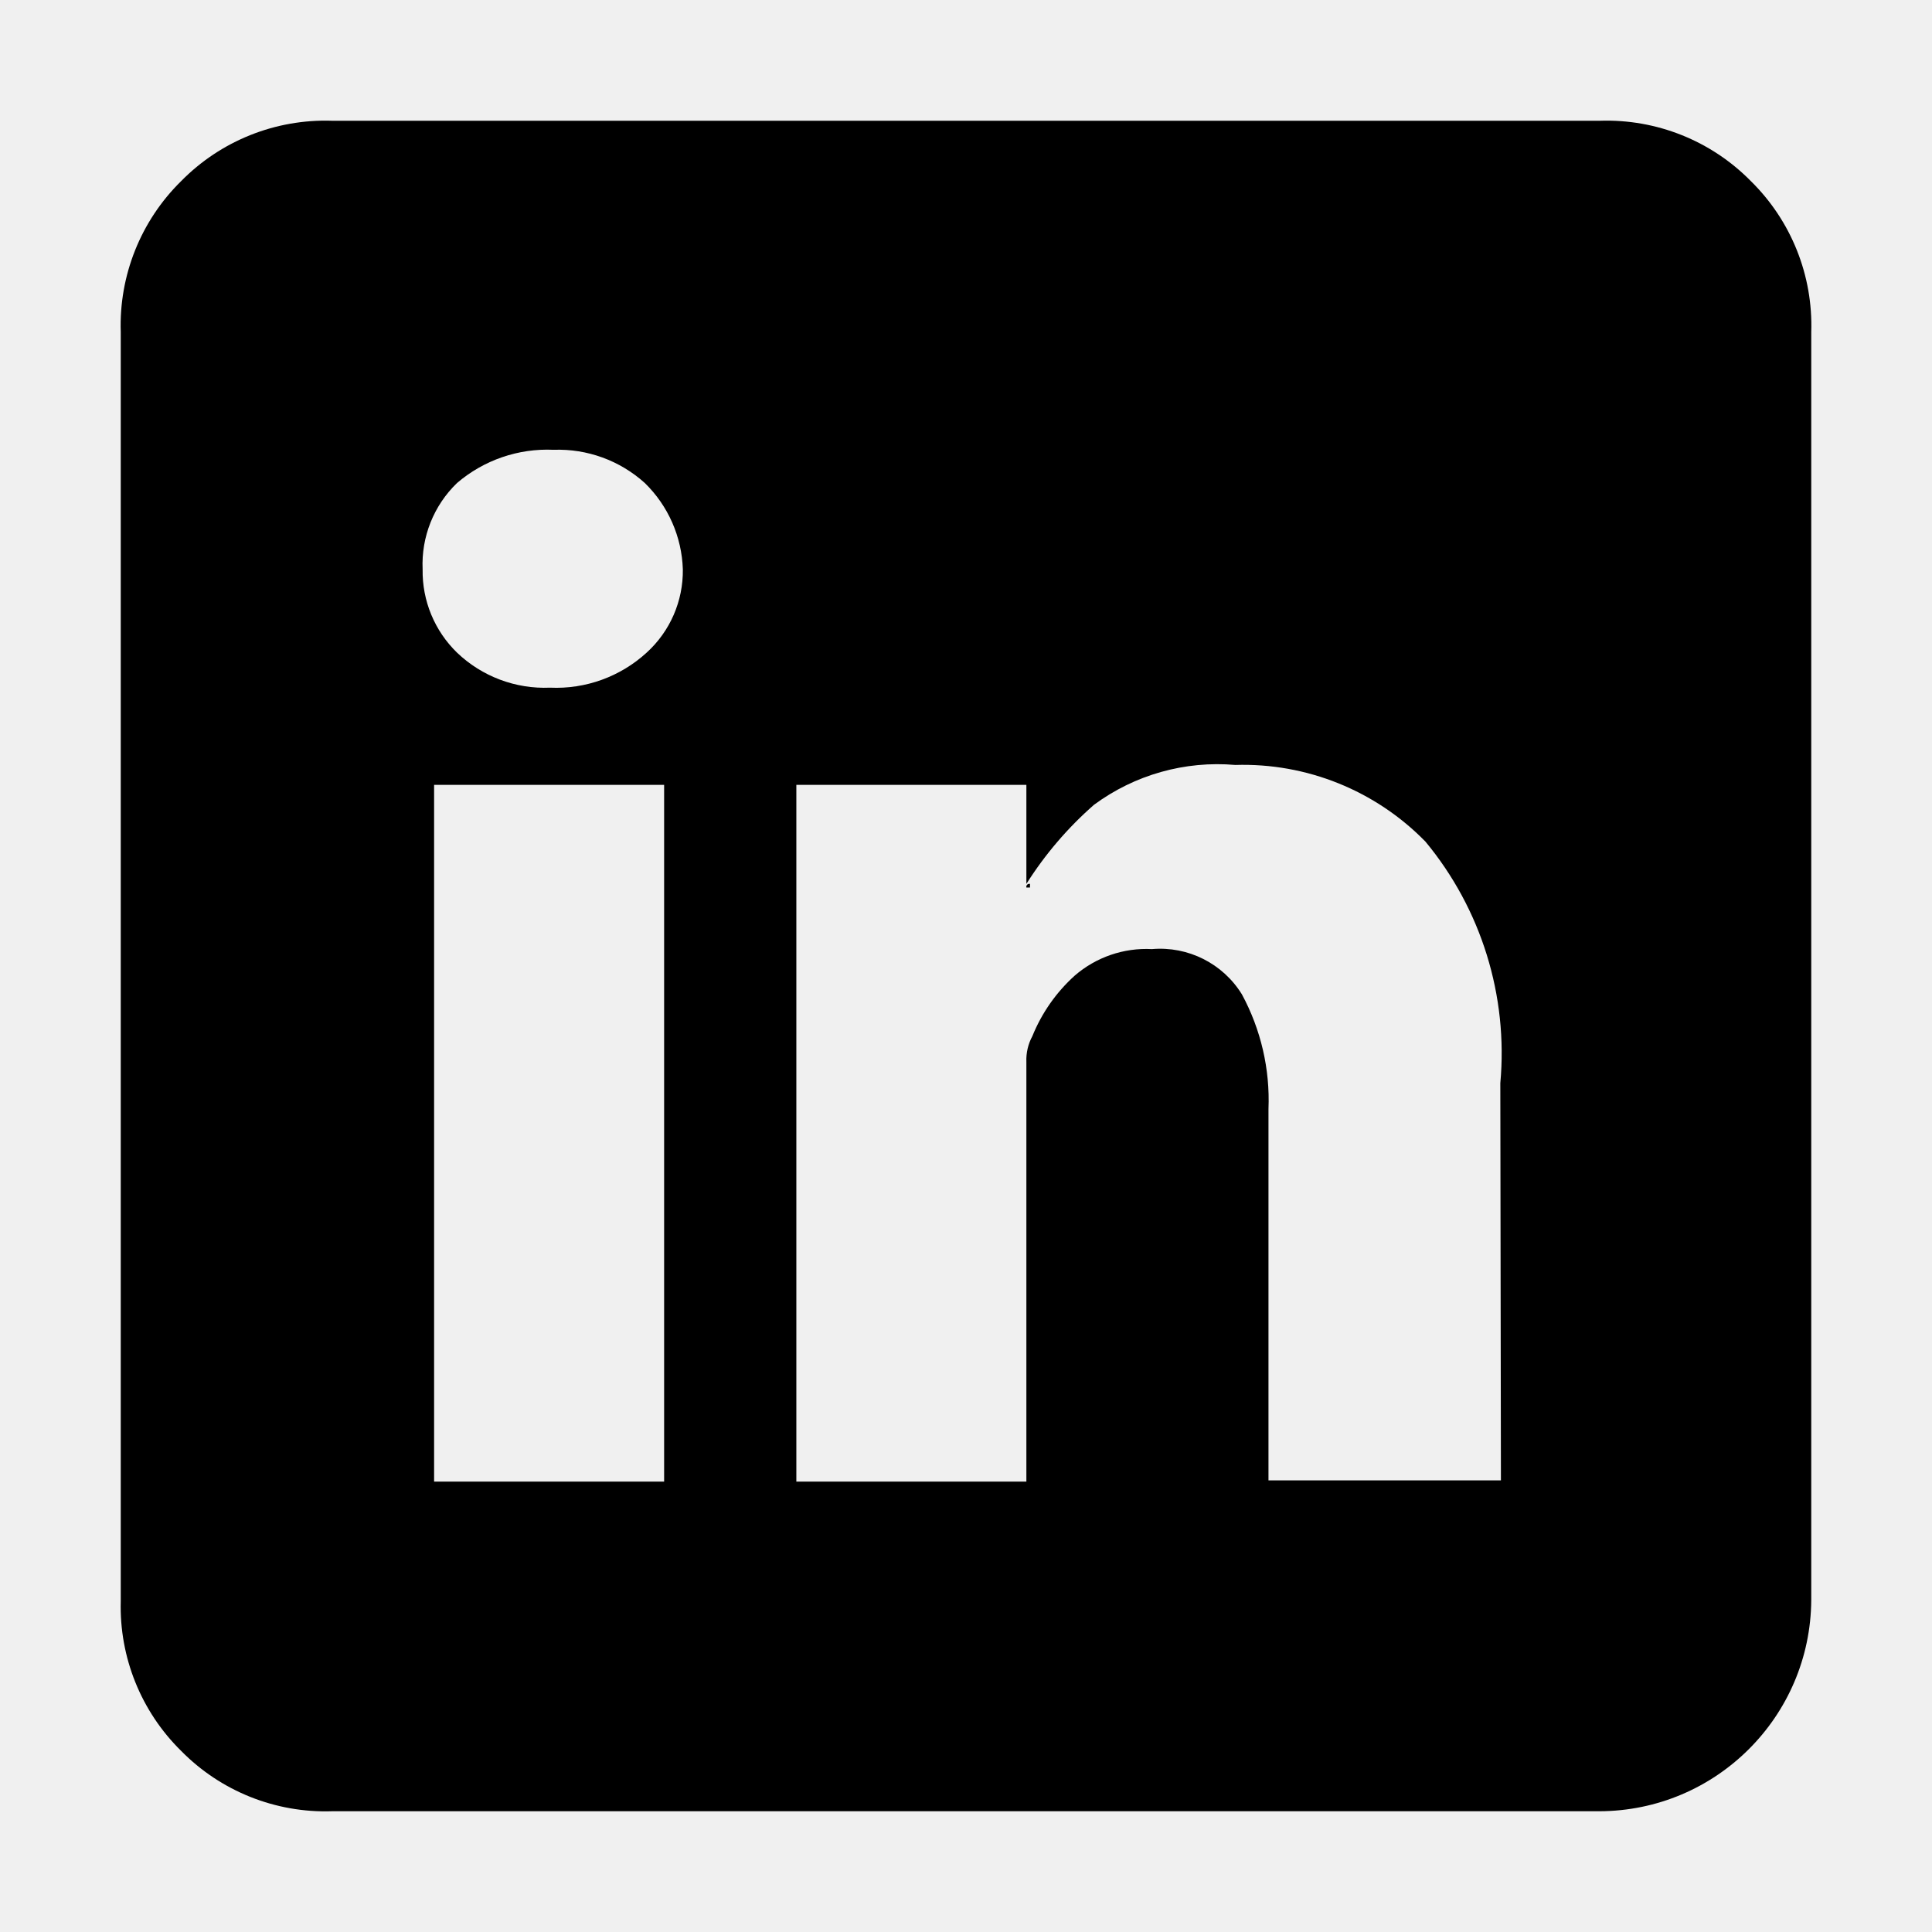
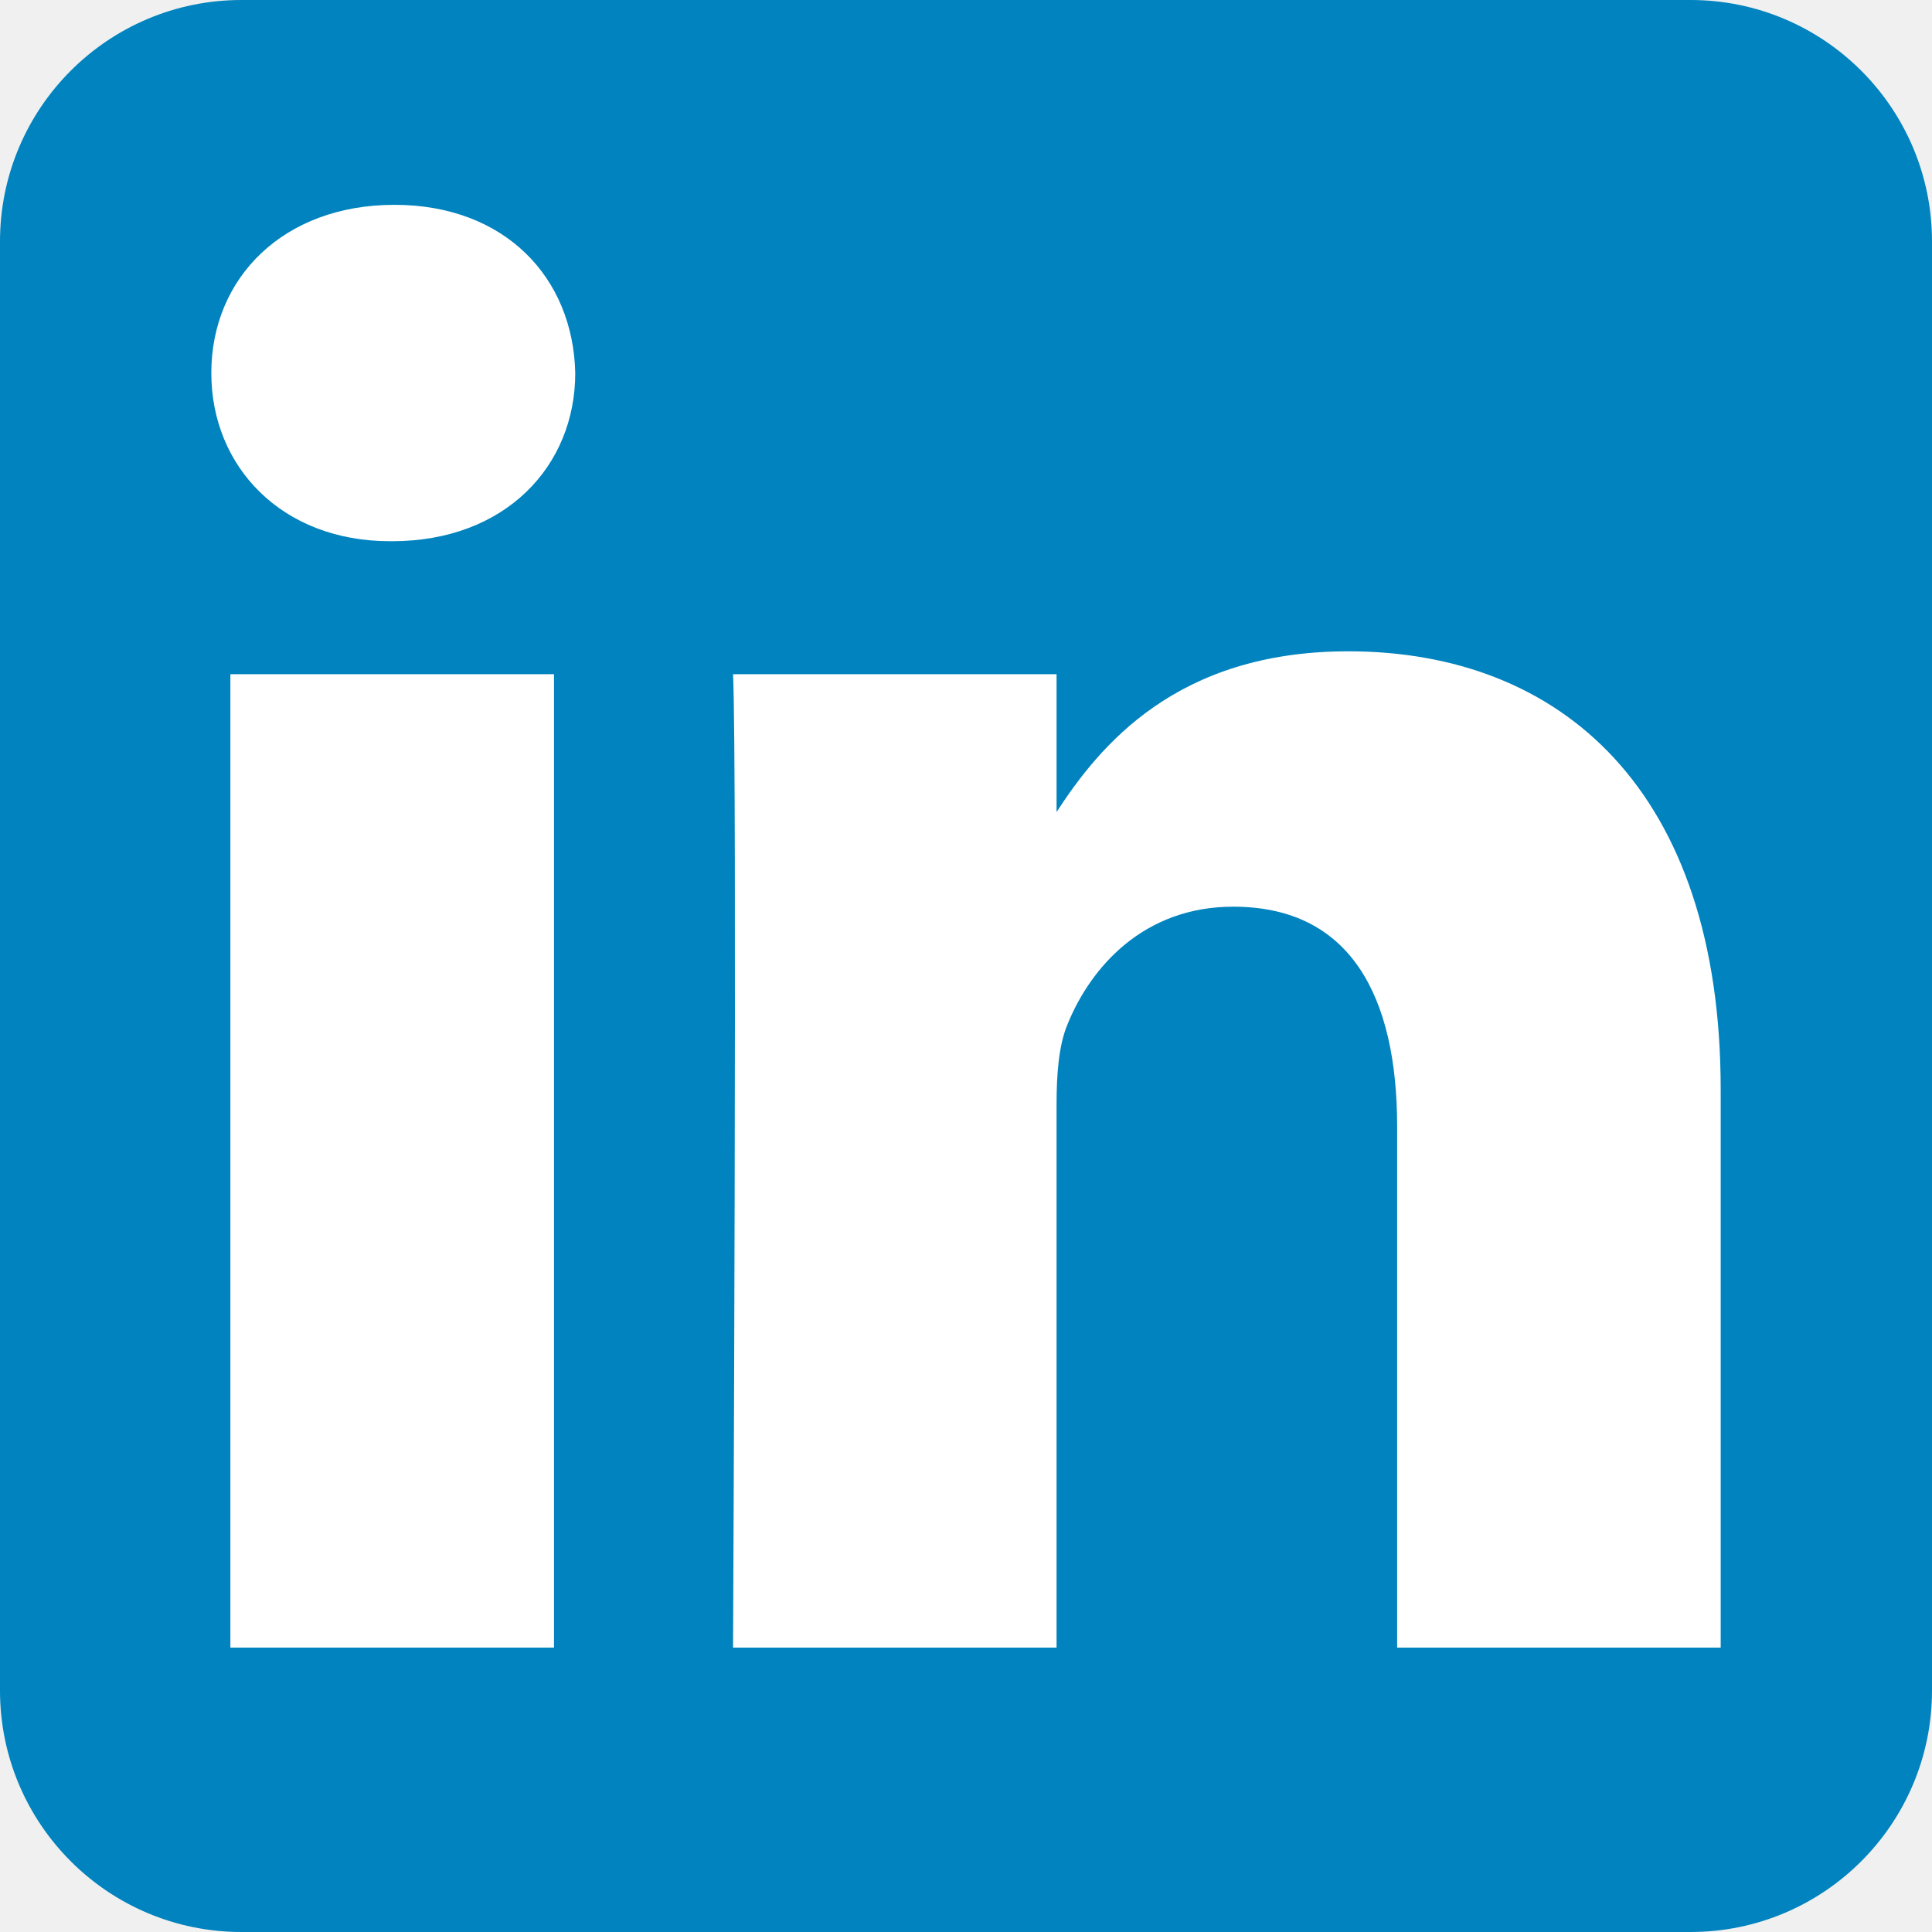
- <svg xmlns="http://www.w3.org/2000/svg" viewBox="0 0 32 32">
-   <g id="Linkedln">
-     <path d="M26.49,30H5.5A3.35,3.35,0,0,1,3,29a3.35,3.35,0,0,1-1-2.48V5.5A3.35,3.35,0,0,1,3,3,3.35,3.35,0,0,1,5.5,2h21A3.35,3.35,0,0,1,29,3,3.35,3.35,0,0,1,30,5.5v21A3.52,3.52,0,0,1,26.49,30ZM9.11,11.39a2.22,2.22,0,0,0,1.6-.58,1.83,1.83,0,0,0,.6-1.38A2.09,2.09,0,0,0,10.68,8a2.14,2.14,0,0,0-1.51-.55A2.3,2.3,0,0,0,7.57,8,1.87,1.87,0,0,0,7,9.43a1.88,1.88,0,0,0,.57,1.38A2.1,2.1,0,0,0,9.11,11.39ZM11,13H7.19V24.54H11Zm13.85,4.94a5.49,5.49,0,0,0-1.24-4,4.22,4.22,0,0,0-3.15-1.27,3.44,3.44,0,0,0-2.34.66A6,6,0,0,0,17,14.64V13H13.19V24.54H17V17.59a.83.83,0,0,1,.1-.43,2.73,2.73,0,0,1,.7-1,1.81,1.81,0,0,1,1.28-.44,1.59,1.59,0,0,1,1.49.75,3.68,3.68,0,0,1,.44,1.9v6.15h3.85ZM17,14.7a.05.05,0,0,1,.06-.06v.06Z" />
+ <svg xmlns="http://www.w3.org/2000/svg" height="512" id="Layer_1" version="1.1" viewBox="0 0 512 512" width="512" xml:space="preserve">
+   <defs id="defs12" />
+   <g id="g5891">
+     <rect height="512" id="rect2987" rx="64" ry="64" style="fill:#0083be;fill-opacity:1;fill-rule:nonzero;stroke:none" width="512" x="0" y="5.6843419e-014" />
+     <g id="g9-1" transform="matrix(1.553795,0,0,1.553795,-140.8733,-132.6455)">
+       <rect height="166.021" id="rect11" style="fill:#ffffff" width="55.194" x="129.957" y="200.357" />
+       <path d="m 157.927,120.303 c -18.884,0 -31.222,12.415 -31.222,28.687 0,15.93 11.963,28.687 30.491,28.687 h 0.357 c 19.245,0 31.224,-12.757 31.224,-28.687 -0.357,-16.272 -11.978,-28.687 -30.85,-28.687 z" id="path13-0" style="fill:#ffffff" />
+       <path d="m 320.604,196.453 c -29.277,0 -42.391,16.101 -49.734,27.41 v -23.506 h -55.18 c 0.732,15.573 0,166.021 0,166.021 h 55.179 V 273.66 c 0,-4.963 0.357,-9.924 1.82,-13.471 3.982,-9.911 13.068,-20.178 28.313,-20.178 19.959,0 27.955,15.23 27.955,37.539 v 88.828 h 55.182 v -95.206 c 0,-50.996 -27.227,-74.719 -63.535,-74.719 z" id="path15" style="fill:#ffffff" />
+     </g>
  </g>
</svg>
